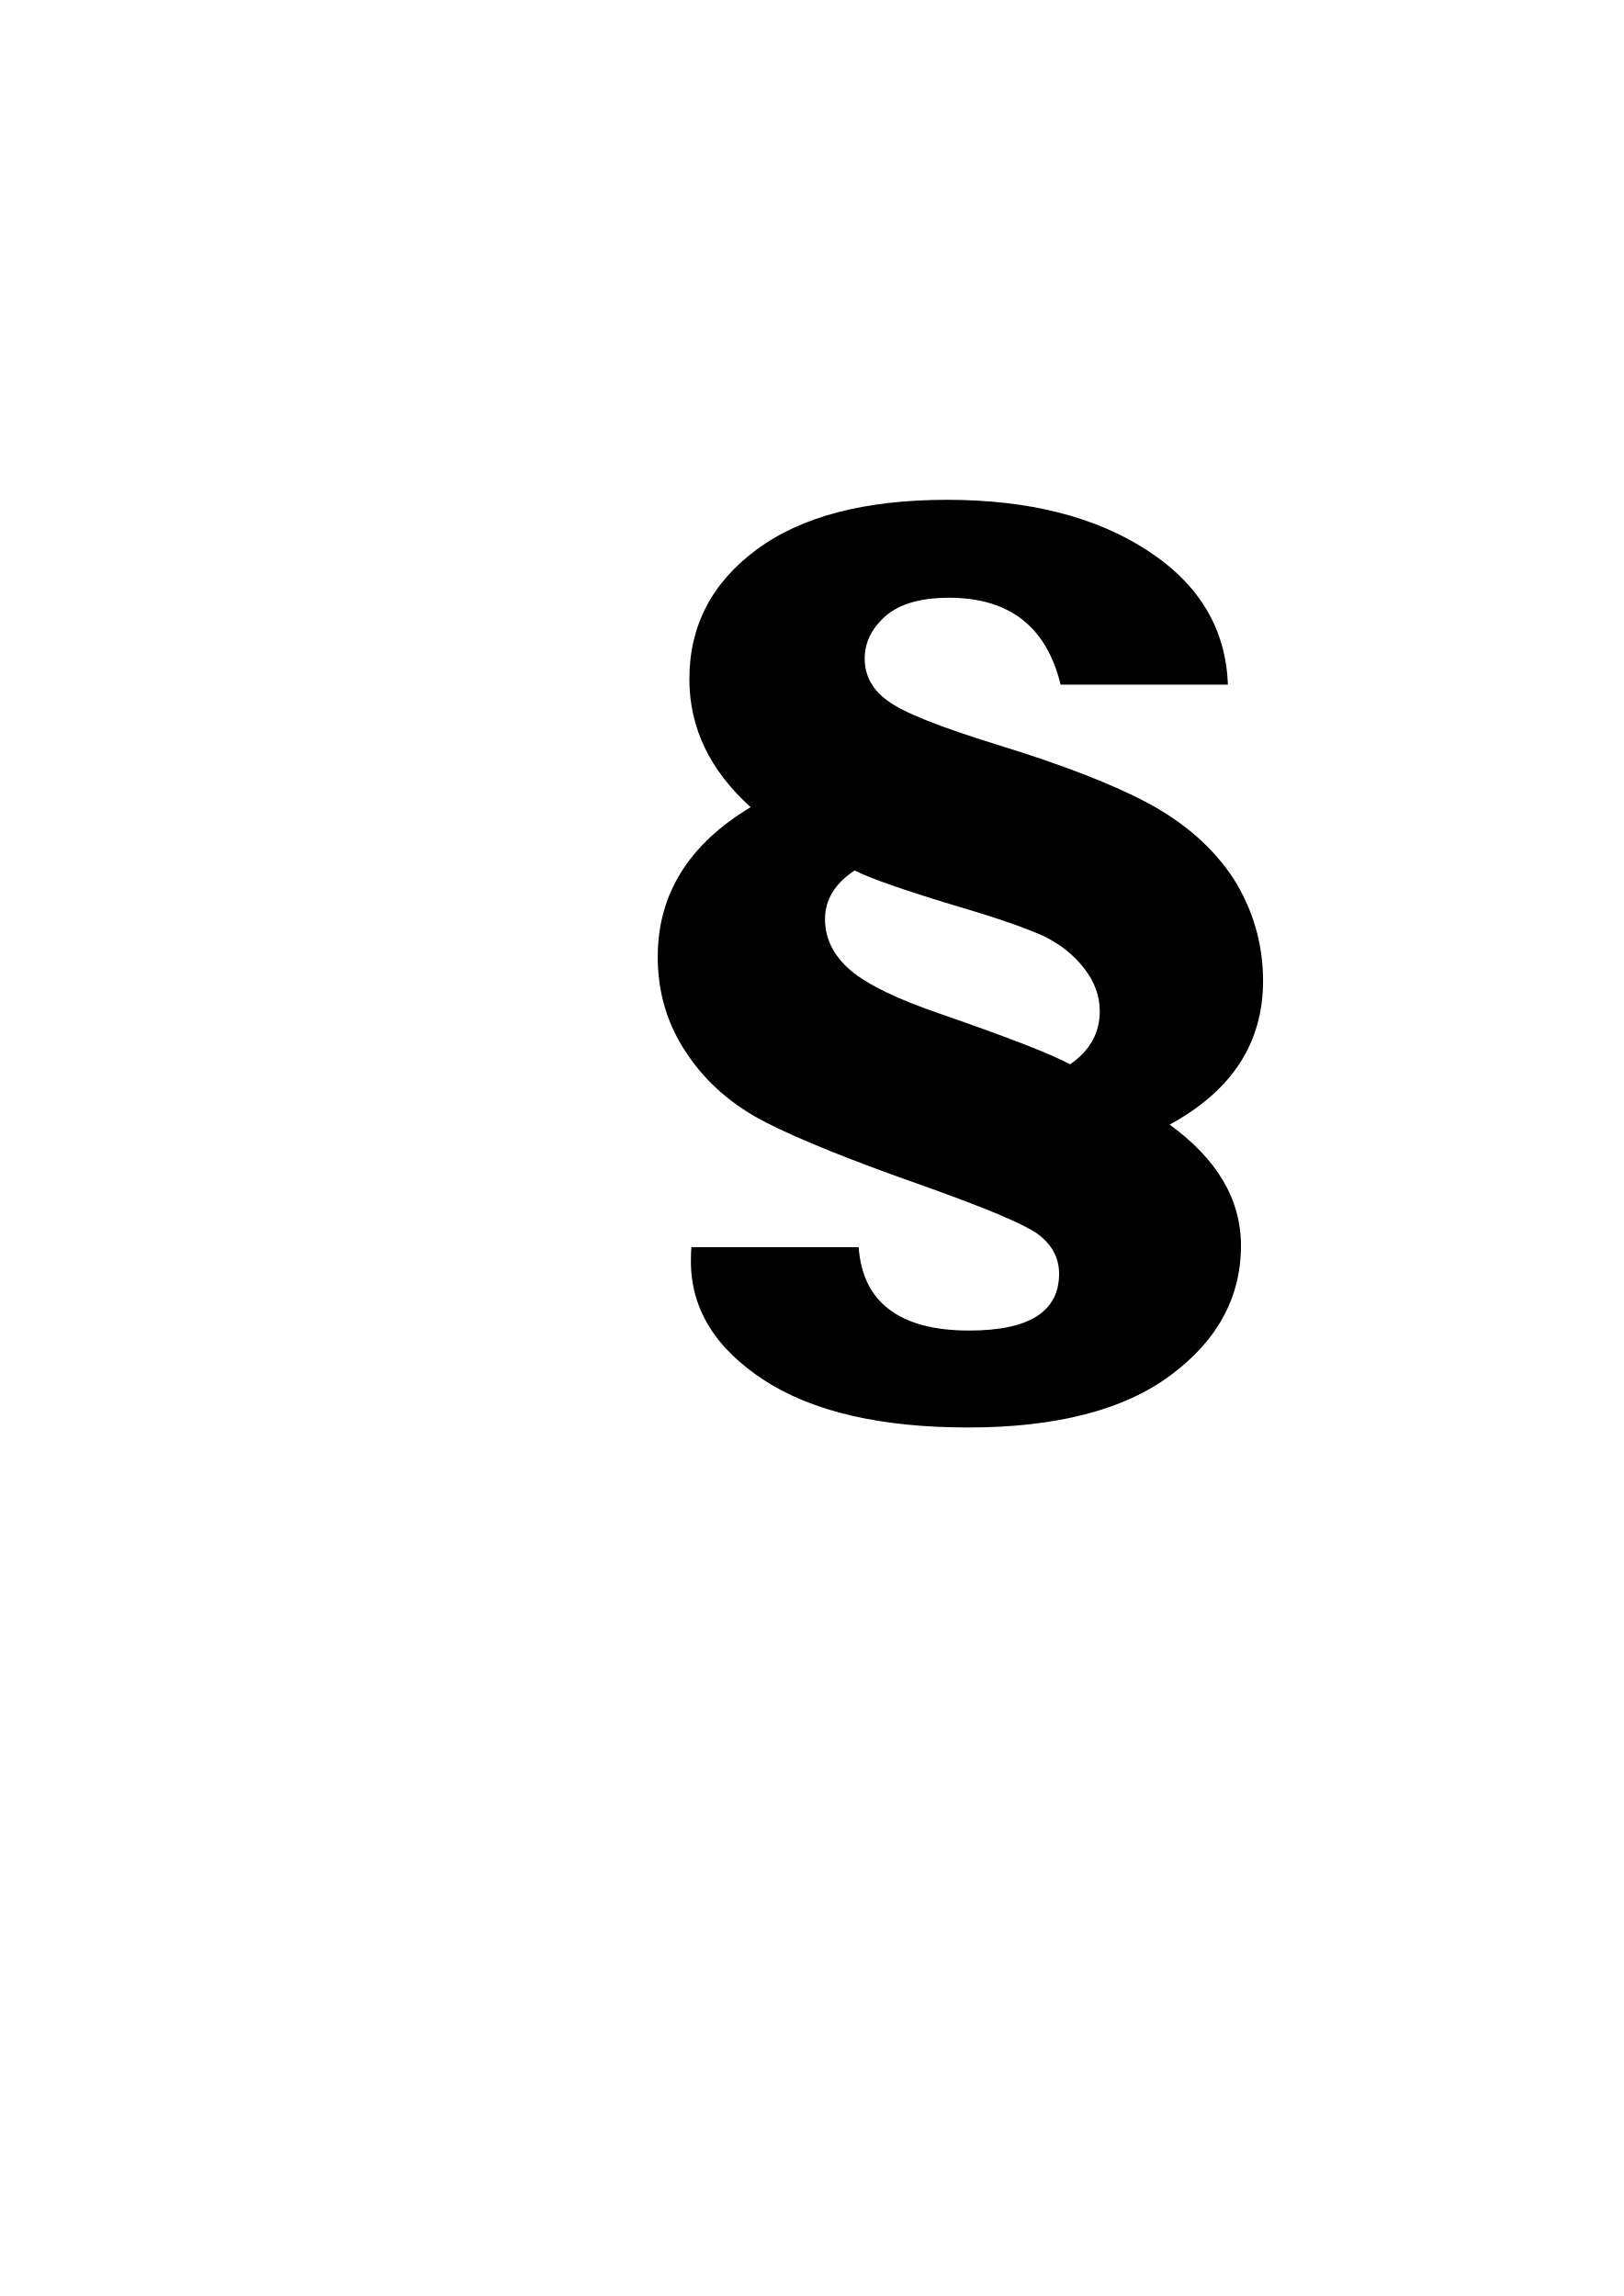
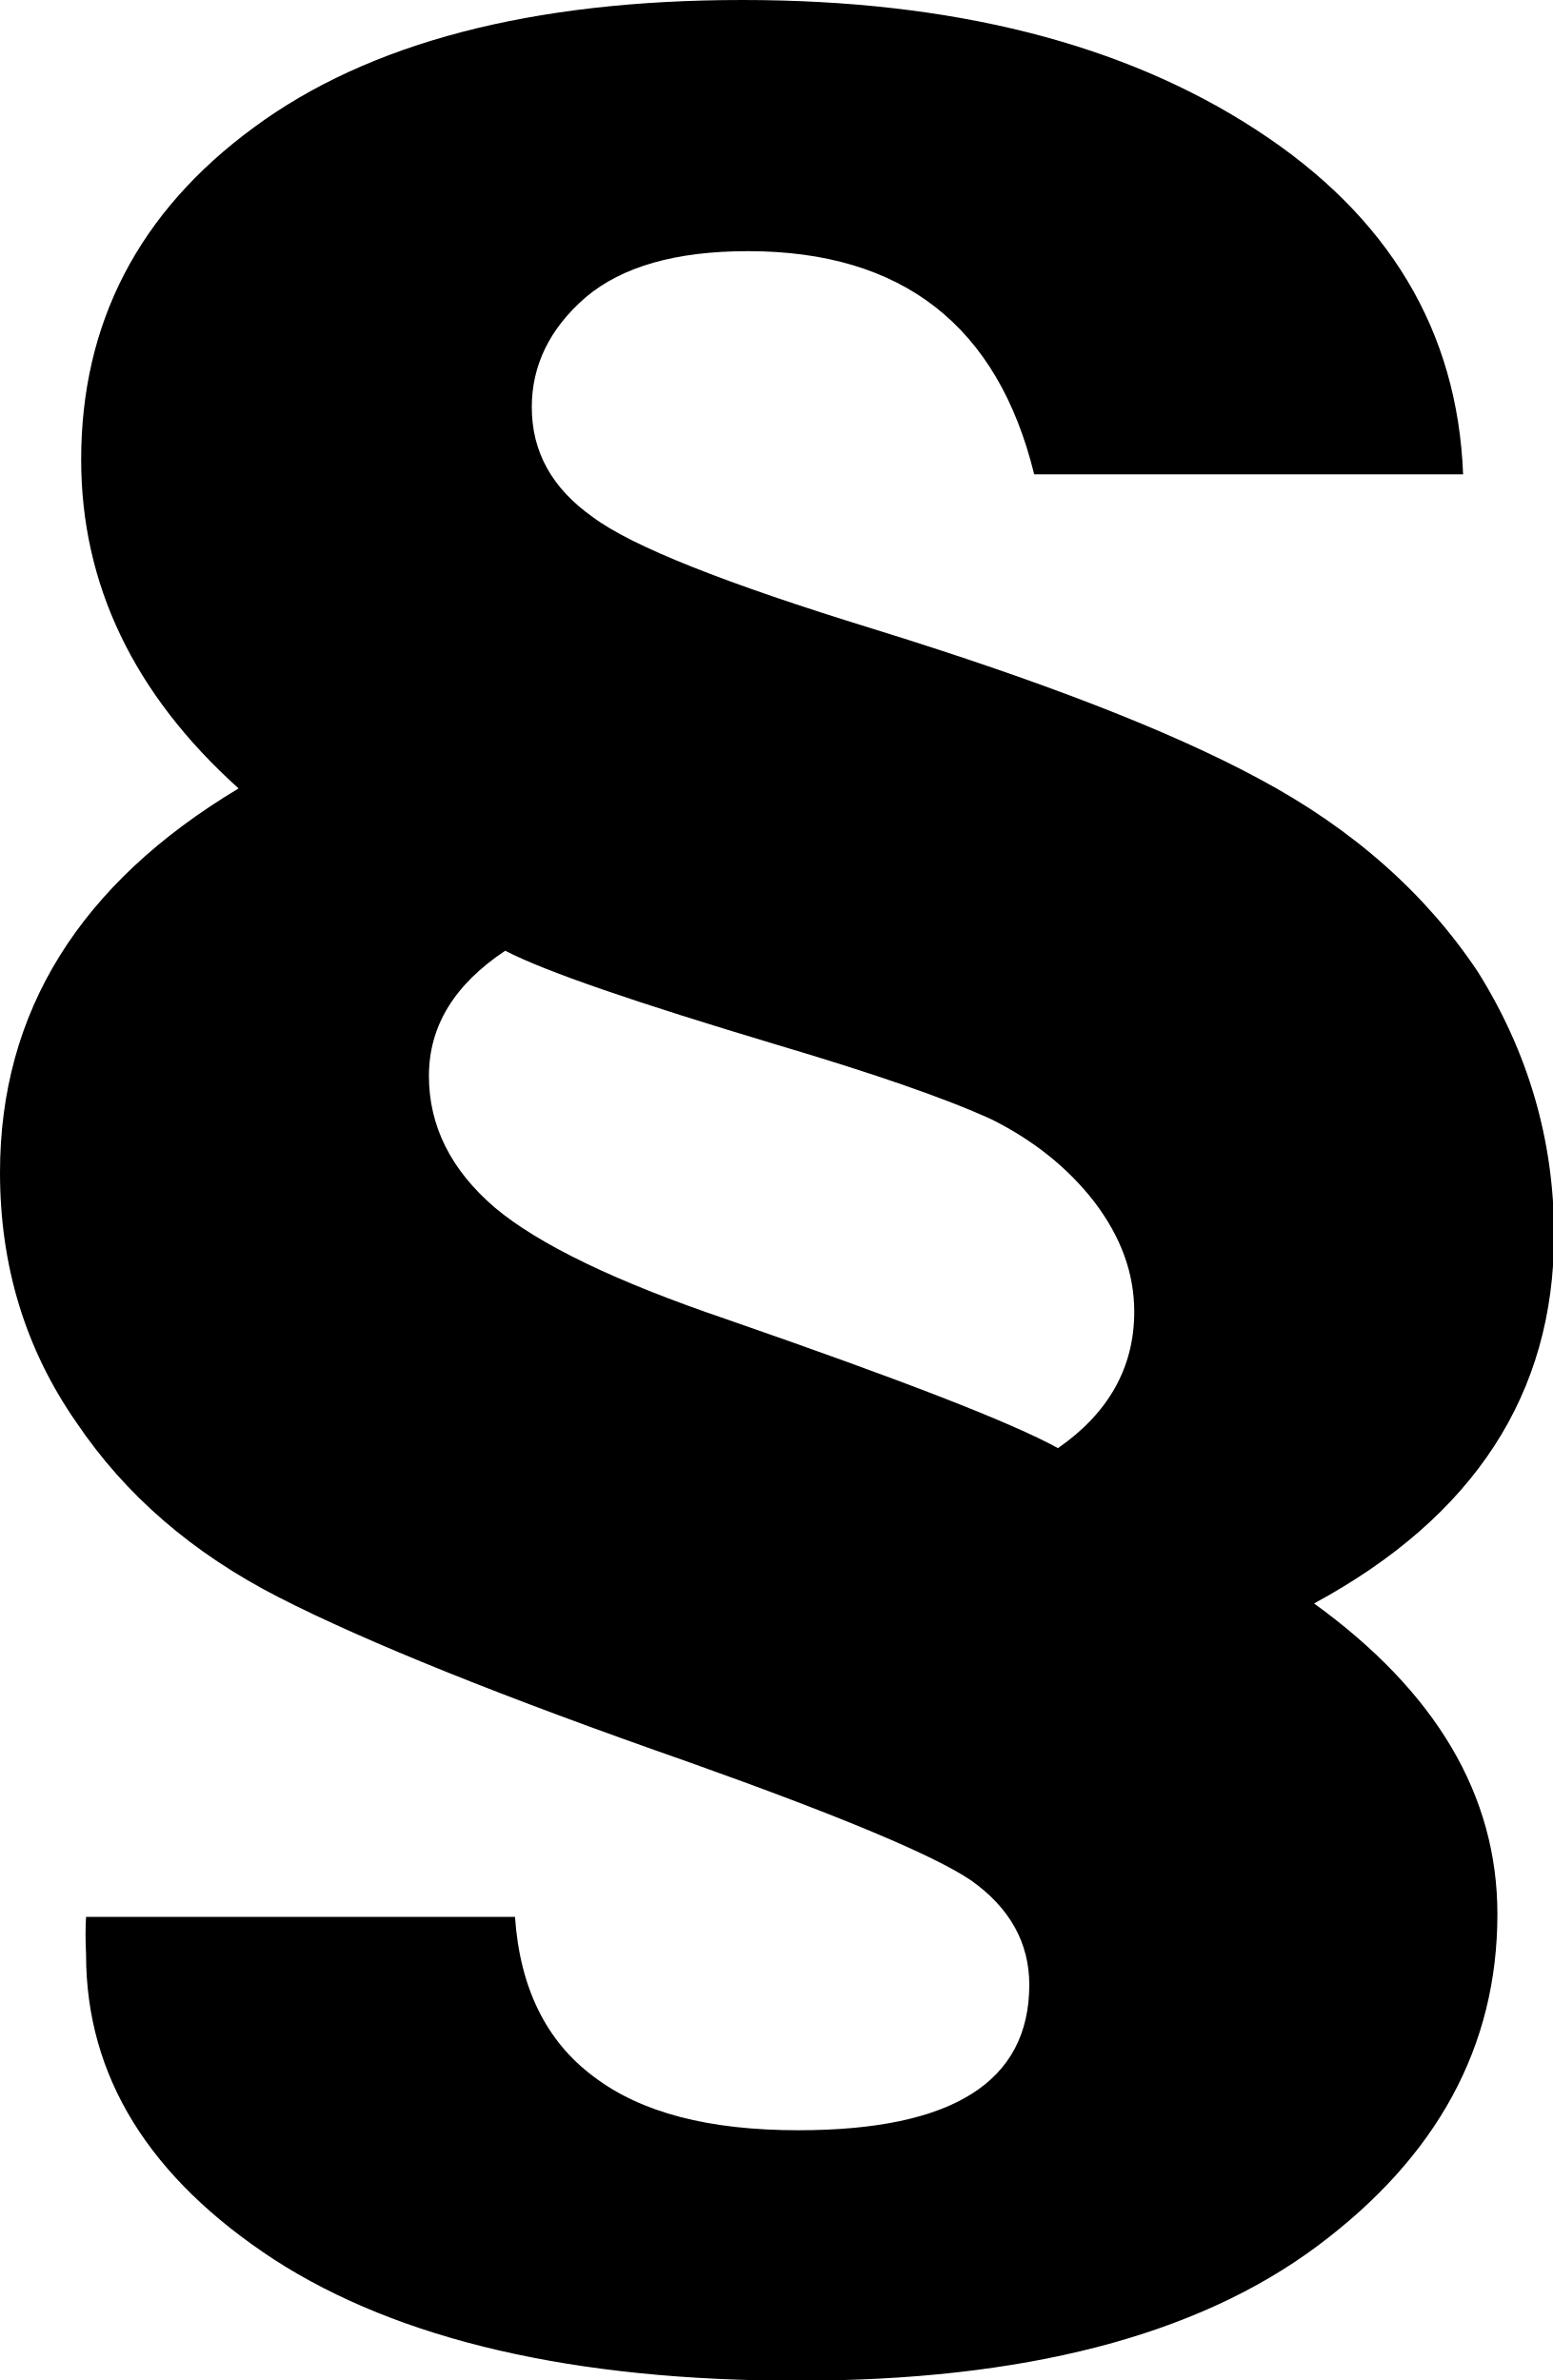
- <svg xmlns="http://www.w3.org/2000/svg" width="210mm" height="297mm" viewBox="0 0 210 297" version="1.1" id="svg5">
-   <defs id="defs2" />
+ <svg xmlns="http://www.w3.org/2000/svg" version="1.1" id="svg5" x="0px" y="0px" viewBox="0 0 221.9 340.2" style="enable-background:new 0 0 221.9 340.2;" xml:space="preserve">
  <g id="layer1">
-     <g aria-label="§" id="text605" style="font-size:132.737px;line-height:1.25;letter-spacing:0px;word-spacing:0px;stroke-width:3.318">
-       <path d="m 110.534,112.6 q -3.833,2.534 -3.833,6.302 0,3.768 3.313,6.627 3.313,2.794 11.695,5.652 13.124,4.548 16.697,6.497 3.833,-2.664 3.833,-6.887 0,-2.924 -2.014,-5.522 -2.014,-2.599 -5.198,-4.158 -3.573,-1.624 -10.85,-3.768 -10.59,-3.184 -13.644,-4.743 z m -21.115,48.728 h 21.635 q 0.39,5.393 3.963,8.056 3.573,2.729 10.33,2.729 11.63,0 11.63,-7.342 0,-3.184 -2.924,-5.263 -2.794,-1.884 -14.228,-5.977 -14.099,-4.938 -20.725,-8.316 -6.497,-3.313 -10.2,-8.836 -3.833,-5.587 -3.833,-12.604 0,-12.149 12.019,-19.361 -7.926,-7.147 -7.926,-16.567 0,-10.33 8.706,-16.762 8.706,-6.432 24.624,-6.432 15.853,0 25.923,6.562 10.005,6.497 10.395,17.347 h -21.635 q -2.729,-11.24 -14.423,-11.24 -5.457,0 -8.186,2.339 -2.729,2.404 -2.729,5.522 0,3.378 3.054,5.522 2.989,2.209 14.164,5.652 12.669,3.898 19.426,7.537 7.147,3.833 11.045,9.746 3.833,6.107 3.833,13.254 0,12.02 -12.084,18.581 9.226,6.692 9.226,15.658 0,10.005 -9.096,16.762 -9.096,6.757 -26.183,6.757 -16.957,0 -26.378,-6.107 -9.486,-6.172 -9.486,-15.398 0,-1.105 0.065,-1.819 z" style="font-weight:800;font-family:'Rockwell Extra Bold';-inkscape-font-specification:'Rockwell Extra Bold,  Ultra-Bold';stroke-width:3.326" id="path7843" />
+     <g id="text605">
+       <path id="path7843" d="M72.2,135.9c-7.2,4.8-10.9,10.7-10.9,17.9c0,7.1,3.1,13.4,9.4,18.8c6.3,5.3,17.3,10.6,33.2,16    c24.8,8.6,40.6,14.7,47.3,18.4c7.2-5,10.9-11.5,10.9-19.5c0-5.5-1.9-10.7-5.7-15.7c-3.8-4.9-8.7-8.8-14.7-11.8    c-6.8-3.1-17-6.6-30.8-10.7C90.9,143.3,78,138.9,72.2,135.9L72.2,135.9z M12.3,274h61.3c0.7,10.2,4.5,17.8,11.2,22.8    c6.8,5.2,16.5,7.7,29.3,7.7c22,0,33-6.9,33-20.8c0-6-2.8-11-8.3-14.9c-5.3-3.6-18.7-9.2-40.3-16.9c-26.6-9.3-46.2-17.2-58.7-23.6    c-12.3-6.3-21.9-14.6-28.9-25C3.6,192.8,0,180.9,0,167.6c0-23,11.4-41.3,34.1-54.9c-15-13.5-22.5-29.2-22.5-47    c0-19.5,8.2-35.4,24.7-47.5C52.7,6.1,76,0,106.1,0c30,0,54.5,6.2,73.5,18.6c18.9,12.3,28.7,28.7,29.5,49.2h-61.3    c-5.2-21.2-18.8-31.9-40.9-31.9c-10.3,0-18,2.2-23.2,6.6c-5.2,4.5-7.7,9.8-7.7,15.7c0,6.4,2.9,11.6,8.7,15.7    c5.6,4.2,19,9.5,40.1,16c23.9,7.4,42.3,14.5,55.1,21.4c13.5,7.2,23.9,16.5,31.3,27.6c7.2,11.5,10.9,24.1,10.9,37.6    c0,22.7-11.4,40.3-34.3,52.7c17.4,12.6,26.2,27.4,26.2,44.4c0,18.9-8.6,34.7-25.8,47.5c-17.2,12.8-41.9,19.2-74.2,19.2    c-32,0-57-5.8-74.8-17.3c-17.9-11.7-26.9-26.2-26.9-43.6C12.2,277.1,12.2,275.4,12.3,274L12.3,274z" />
    </g>
  </g>
</svg>
